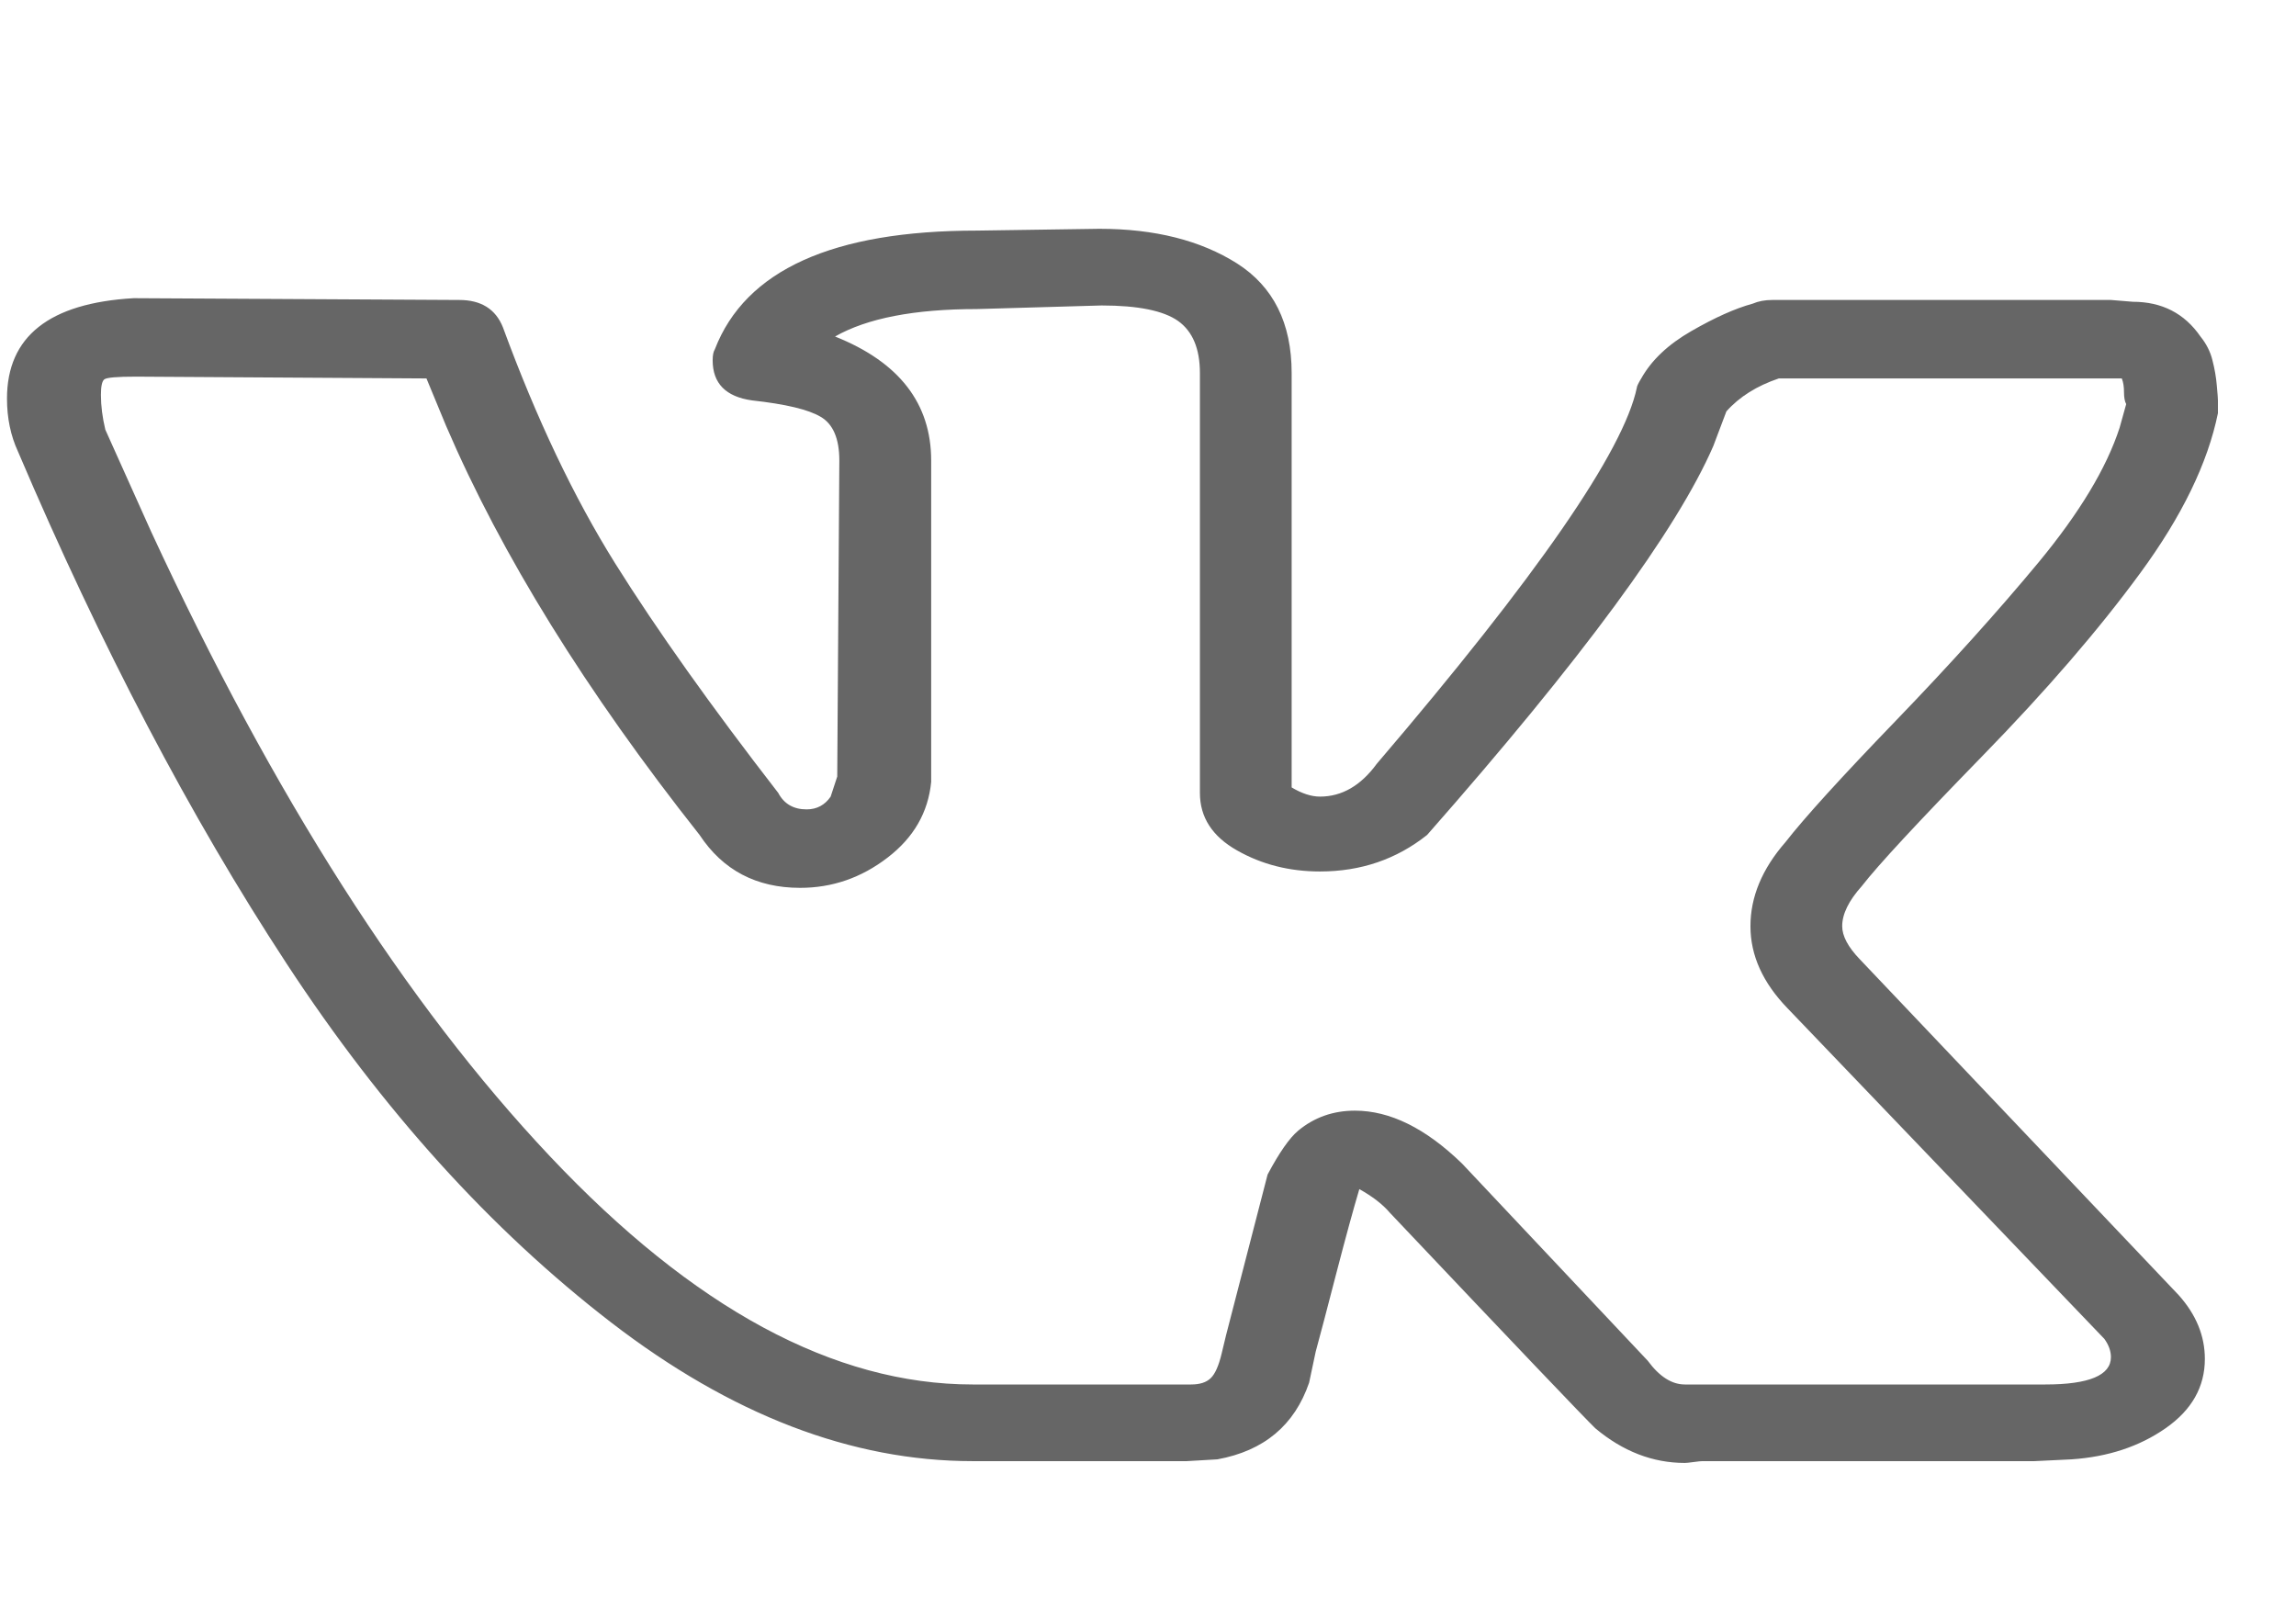
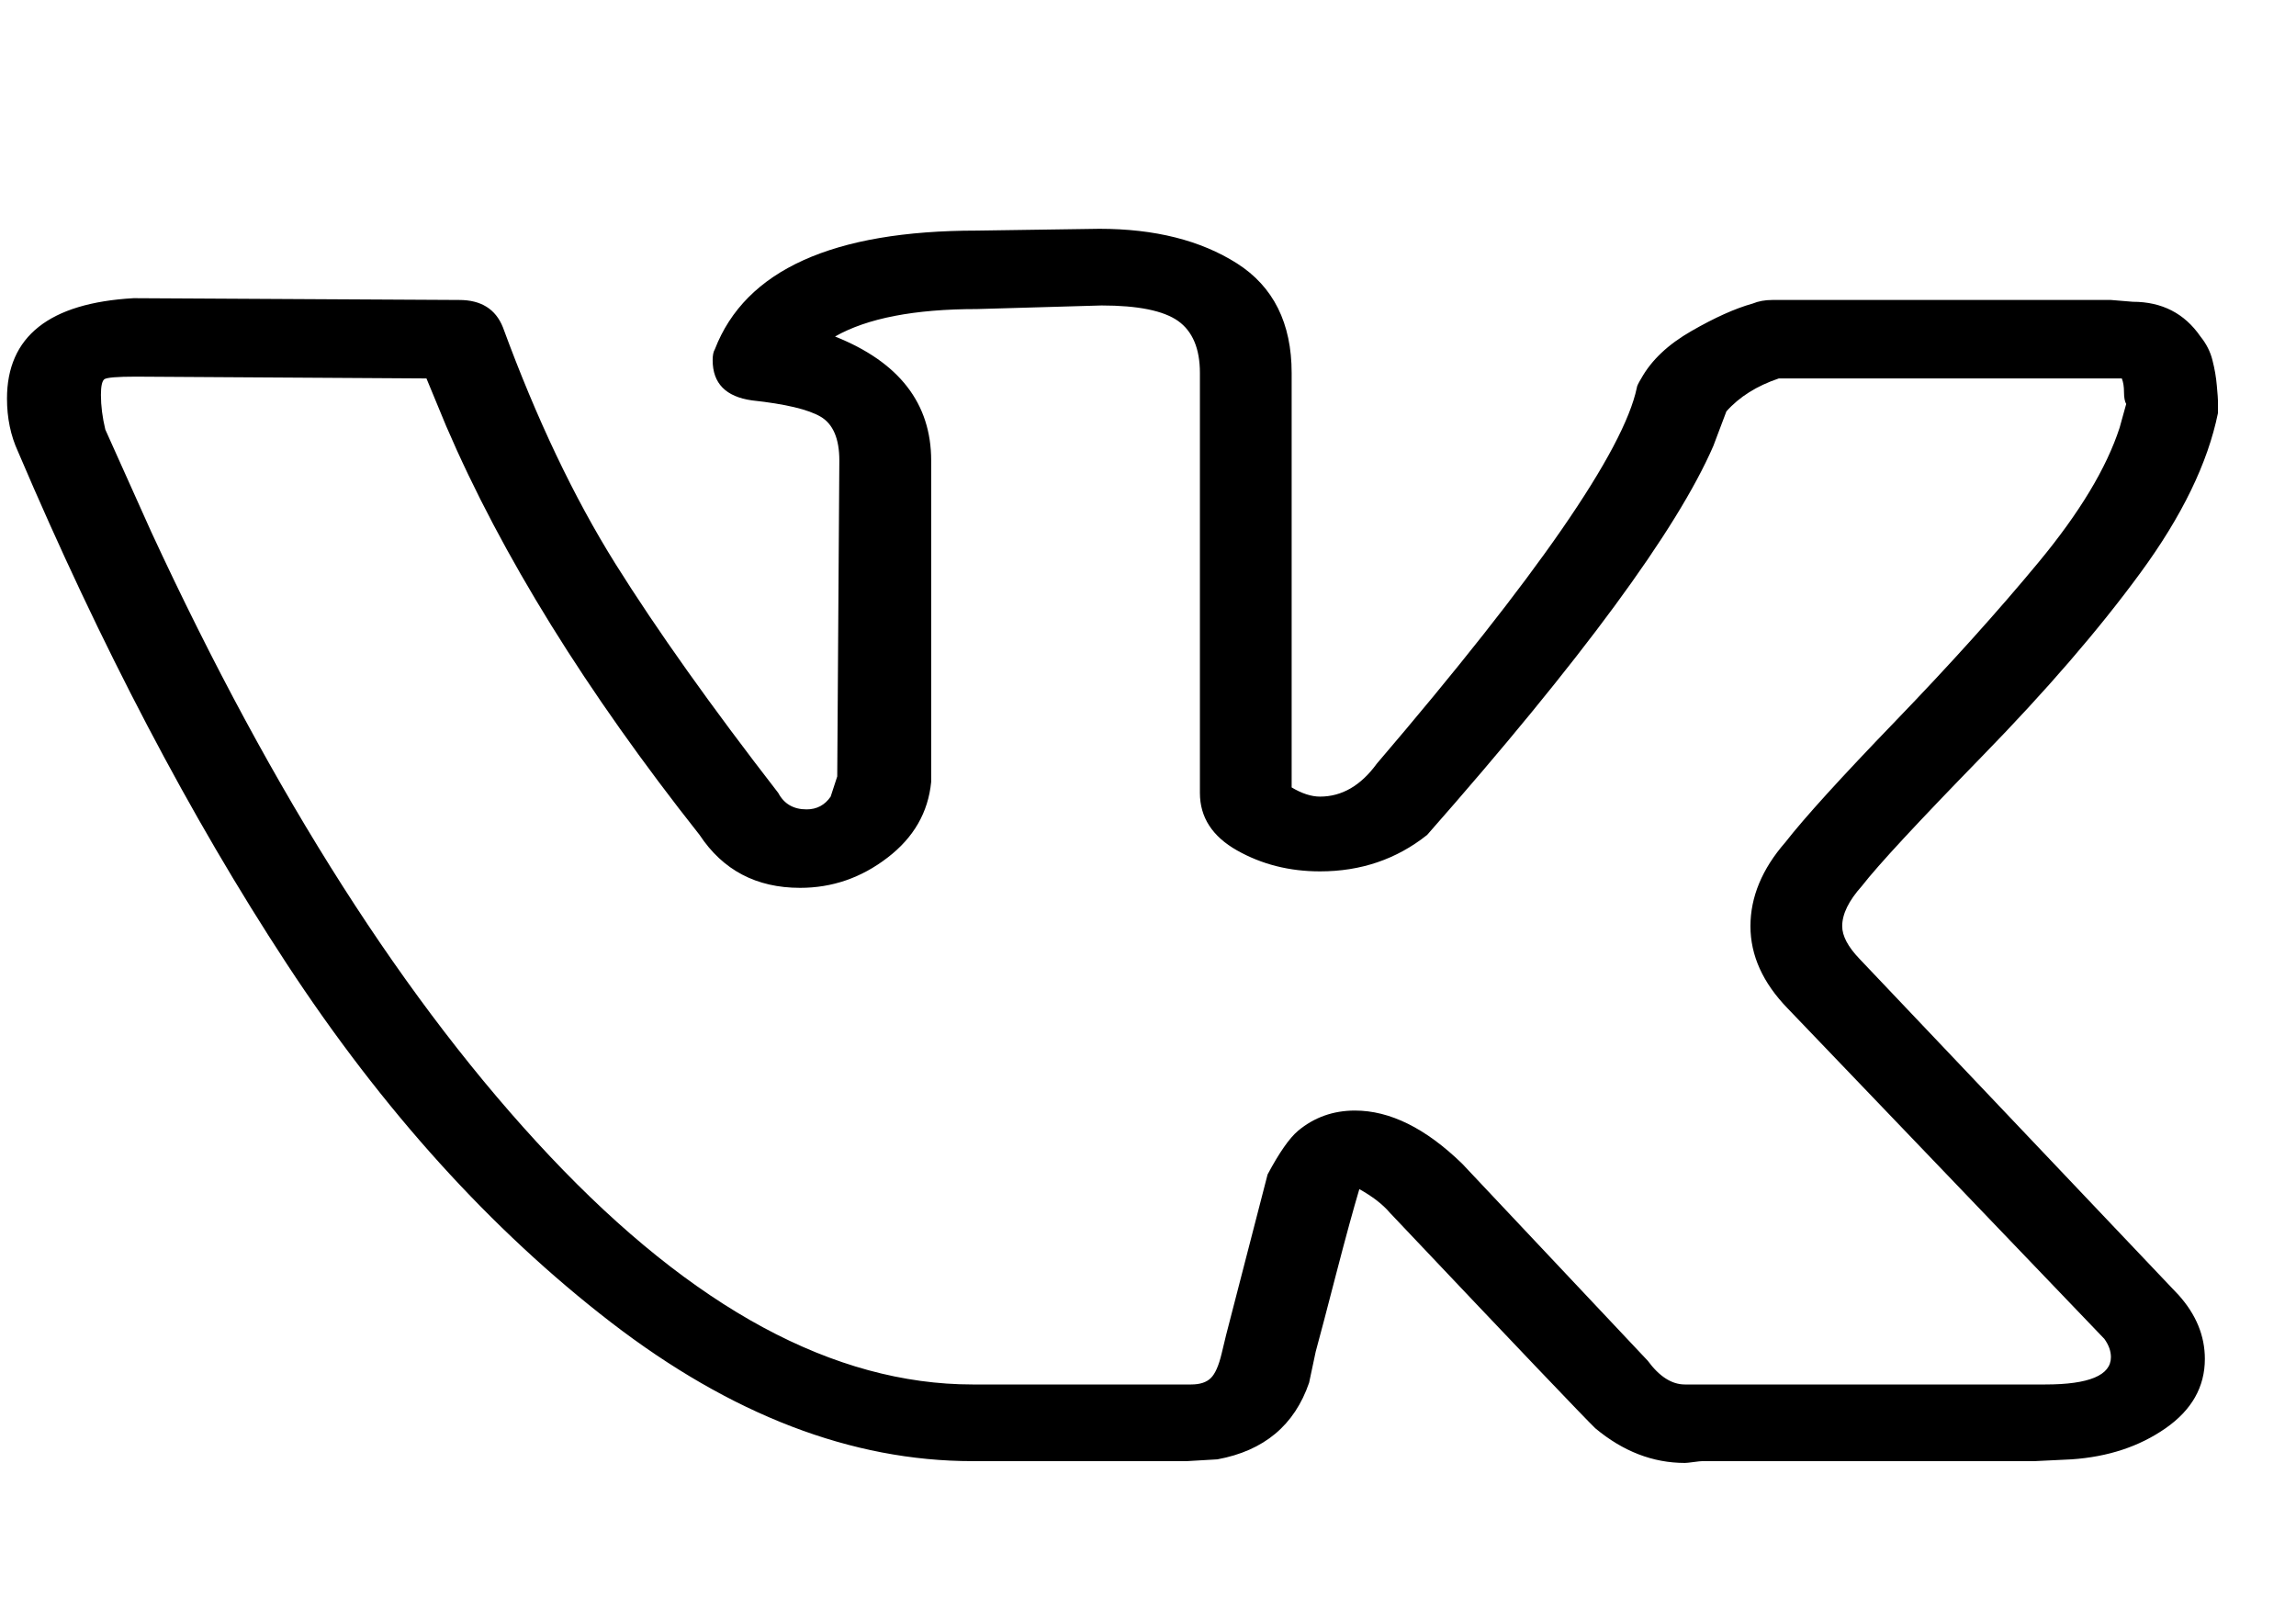
<svg xmlns="http://www.w3.org/2000/svg" width="23" height="16" viewBox="0 0 23 16" fill="none">
-   <path d="M0.07 3.993C0.07 3.371 0.493 3.036 1.339 2.987L4.6 3.005C4.819 3.005 4.965 3.096 5.038 3.279C5.374 4.194 5.749 4.983 6.165 5.648C6.581 6.312 7.125 7.077 7.796 7.943C7.854 8.053 7.949 8.108 8.08 8.108C8.182 8.108 8.263 8.065 8.321 7.98L8.387 7.779L8.408 4.614C8.408 4.395 8.346 4.249 8.222 4.176C8.098 4.102 7.869 4.048 7.533 4.011C7.27 3.974 7.139 3.84 7.139 3.609C7.139 3.56 7.146 3.523 7.161 3.499C7.467 2.706 8.343 2.31 9.787 2.31L11.013 2.292C11.567 2.292 12.027 2.408 12.392 2.639C12.756 2.871 12.939 3.237 12.939 3.737V7.888C13.041 7.949 13.136 7.98 13.223 7.98C13.442 7.98 13.632 7.87 13.792 7.651C15.397 5.773 16.265 4.517 16.397 3.883C16.397 3.871 16.411 3.84 16.441 3.791C16.543 3.609 16.71 3.45 16.944 3.316C17.177 3.182 17.381 3.09 17.557 3.042C17.615 3.017 17.681 3.005 17.754 3.005H21.146L21.365 3.023C21.657 3.023 21.883 3.139 22.043 3.371C22.102 3.444 22.142 3.523 22.163 3.609C22.185 3.694 22.2 3.779 22.207 3.865C22.215 3.95 22.218 3.999 22.218 4.011V4.139C22.116 4.639 21.857 5.172 21.441 5.739C21.026 6.306 20.497 6.919 19.855 7.577C19.213 8.236 18.811 8.669 18.651 8.876C18.52 9.022 18.454 9.156 18.454 9.278C18.454 9.376 18.512 9.486 18.629 9.608L21.824 12.973C21.999 13.168 22.087 13.381 22.087 13.613C22.087 13.893 21.956 14.125 21.693 14.308C21.43 14.491 21.117 14.594 20.752 14.619L20.38 14.637H17.053C17.039 14.637 17.009 14.64 16.966 14.646C16.922 14.652 16.893 14.655 16.878 14.655C16.557 14.655 16.258 14.54 15.981 14.308C15.879 14.21 15.193 13.491 13.924 12.15C13.851 12.064 13.748 11.985 13.617 11.912C13.559 12.107 13.482 12.387 13.387 12.753C13.293 13.119 13.223 13.381 13.18 13.54L13.114 13.851C12.968 14.277 12.662 14.534 12.195 14.619L11.888 14.637H9.743C8.532 14.637 7.325 14.174 6.121 13.247C4.918 12.32 3.834 11.123 2.871 9.653C1.908 8.184 1.011 6.474 0.18 4.523C0.107 4.365 0.07 4.188 0.07 3.993ZM13.223 8.73C12.917 8.73 12.64 8.66 12.392 8.519C12.144 8.379 12.02 8.187 12.02 7.943V3.737C12.02 3.493 11.947 3.319 11.801 3.215C11.655 3.112 11.399 3.06 11.035 3.06L9.787 3.096C9.16 3.096 8.686 3.188 8.365 3.371C9.007 3.627 9.328 4.041 9.328 4.614V7.833C9.298 8.138 9.153 8.391 8.89 8.592C8.627 8.794 8.336 8.894 8.015 8.894C7.577 8.894 7.241 8.717 7.008 8.364C5.87 6.925 5.024 5.559 4.469 4.267L4.272 3.791L1.361 3.773C1.172 3.773 1.066 3.782 1.044 3.801C1.022 3.819 1.011 3.871 1.011 3.956C1.011 4.066 1.026 4.182 1.055 4.304L1.515 5.328C2.74 7.974 4.071 10.059 5.509 11.583C6.946 13.107 8.357 13.869 9.743 13.869H11.932C12.02 13.869 12.085 13.848 12.129 13.805C12.173 13.762 12.209 13.68 12.238 13.558L12.282 13.375L12.698 11.766C12.815 11.546 12.917 11.4 13.004 11.327C13.165 11.193 13.355 11.126 13.573 11.126C13.924 11.126 14.281 11.302 14.646 11.656L16.506 13.631C16.623 13.79 16.747 13.869 16.878 13.869H20.489C20.927 13.869 21.146 13.777 21.146 13.595C21.146 13.534 21.124 13.473 21.08 13.412L17.907 10.101C17.659 9.845 17.535 9.571 17.535 9.278C17.535 8.986 17.651 8.705 17.885 8.437C18.075 8.193 18.443 7.788 18.99 7.221C19.537 6.654 20.015 6.123 20.424 5.63C20.832 5.136 21.102 4.688 21.233 4.285L21.299 4.048C21.285 4.023 21.277 3.984 21.277 3.929C21.277 3.874 21.27 3.828 21.255 3.791H17.819C17.6 3.865 17.425 3.974 17.294 4.121L17.163 4.468C16.798 5.309 15.842 6.608 14.296 8.364C13.989 8.608 13.632 8.73 13.223 8.73Z" fill="#666666" />
+   <path d="M0.07 3.993C0.07 3.371 0.493 3.035 1.339 2.987L4.6 3.005C4.819 3.005 4.965 3.096 5.038 3.279C5.374 4.194 5.749 4.983 6.165 5.648C6.581 6.312 7.125 7.077 7.796 7.943C7.854 8.053 7.949 8.108 8.08 8.108C8.182 8.108 8.263 8.065 8.321 7.98L8.387 7.778L8.408 4.614C8.408 4.395 8.346 4.249 8.222 4.175C8.098 4.102 7.869 4.047 7.533 4.011C7.27 3.974 7.139 3.84 7.139 3.608C7.139 3.56 7.146 3.523 7.161 3.499C7.467 2.706 8.343 2.31 9.787 2.31L11.013 2.292C11.567 2.292 12.027 2.407 12.392 2.639C12.756 2.871 12.939 3.237 12.939 3.736V7.888C13.041 7.949 13.136 7.98 13.223 7.98C13.442 7.98 13.632 7.87 13.792 7.65C15.397 5.773 16.265 4.517 16.397 3.883C16.397 3.871 16.411 3.84 16.441 3.791C16.543 3.608 16.71 3.45 16.944 3.316C17.177 3.182 17.381 3.09 17.557 3.041C17.615 3.017 17.681 3.005 17.754 3.005H21.146L21.365 3.023C21.657 3.023 21.883 3.139 22.043 3.371C22.102 3.444 22.142 3.523 22.163 3.608C22.185 3.694 22.2 3.779 22.207 3.865C22.215 3.95 22.218 3.999 22.218 4.011V4.139C22.116 4.639 21.857 5.172 21.441 5.739C21.026 6.306 20.497 6.919 19.855 7.577C19.213 8.236 18.811 8.669 18.651 8.876C18.52 9.022 18.454 9.156 18.454 9.278C18.454 9.376 18.512 9.485 18.629 9.607L21.824 12.973C21.999 13.168 22.087 13.381 22.087 13.613C22.087 13.893 21.956 14.125 21.693 14.308C21.43 14.491 21.117 14.594 20.752 14.619L20.38 14.637H17.053C17.039 14.637 17.009 14.64 16.966 14.646C16.922 14.652 16.893 14.655 16.878 14.655C16.557 14.655 16.258 14.539 15.981 14.308C15.879 14.21 15.193 13.491 13.924 12.15C13.851 12.064 13.748 11.985 13.617 11.912C13.559 12.107 13.482 12.387 13.387 12.753C13.293 13.119 13.223 13.381 13.18 13.54L13.114 13.851C12.968 14.277 12.662 14.533 12.195 14.619L11.888 14.637H9.743C8.532 14.637 7.325 14.174 6.121 13.247C4.918 12.32 3.834 11.122 2.871 9.653C1.908 8.184 1.011 6.474 0.18 4.523C0.107 4.364 0.07 4.188 0.07 3.993ZM13.223 8.729C12.917 8.729 12.64 8.659 12.392 8.519C12.144 8.379 12.02 8.187 12.02 7.943V3.736C12.02 3.493 11.947 3.319 11.801 3.215C11.655 3.112 11.399 3.06 11.035 3.06L9.787 3.096C9.16 3.096 8.686 3.188 8.365 3.371C9.007 3.627 9.328 4.041 9.328 4.614V7.833C9.298 8.138 9.153 8.391 8.89 8.592C8.627 8.794 8.336 8.894 8.015 8.894C7.577 8.894 7.241 8.717 7.008 8.364C5.87 6.925 5.024 5.559 4.469 4.267L4.272 3.791L1.361 3.773C1.172 3.773 1.066 3.782 1.044 3.8C1.022 3.819 1.011 3.871 1.011 3.956C1.011 4.066 1.026 4.182 1.055 4.303L1.515 5.328C2.74 7.974 4.071 10.059 5.509 11.583C6.946 13.107 8.357 13.869 9.743 13.869H11.932C12.02 13.869 12.085 13.848 12.129 13.805C12.173 13.762 12.209 13.68 12.238 13.558L12.282 13.375L12.698 11.765C12.815 11.546 12.917 11.4 13.004 11.327C13.165 11.193 13.355 11.125 13.573 11.125C13.924 11.125 14.281 11.302 14.646 11.656L16.506 13.631C16.623 13.79 16.747 13.869 16.878 13.869H20.489C20.927 13.869 21.146 13.777 21.146 13.595C21.146 13.534 21.124 13.473 21.08 13.412L17.907 10.101C17.659 9.845 17.535 9.571 17.535 9.278C17.535 8.986 17.651 8.705 17.885 8.437C18.075 8.193 18.443 7.788 18.99 7.221C19.537 6.654 20.015 6.123 20.424 5.629C20.832 5.136 21.102 4.688 21.233 4.285L21.299 4.047C21.285 4.023 21.277 3.983 21.277 3.929C21.277 3.874 21.27 3.828 21.255 3.791H17.819C17.6 3.865 17.425 3.974 17.294 4.121L17.163 4.468C16.798 5.309 15.842 6.608 14.296 8.364C13.989 8.608 13.632 8.729 13.223 8.729Z" fill="currentColor" />
</svg>
